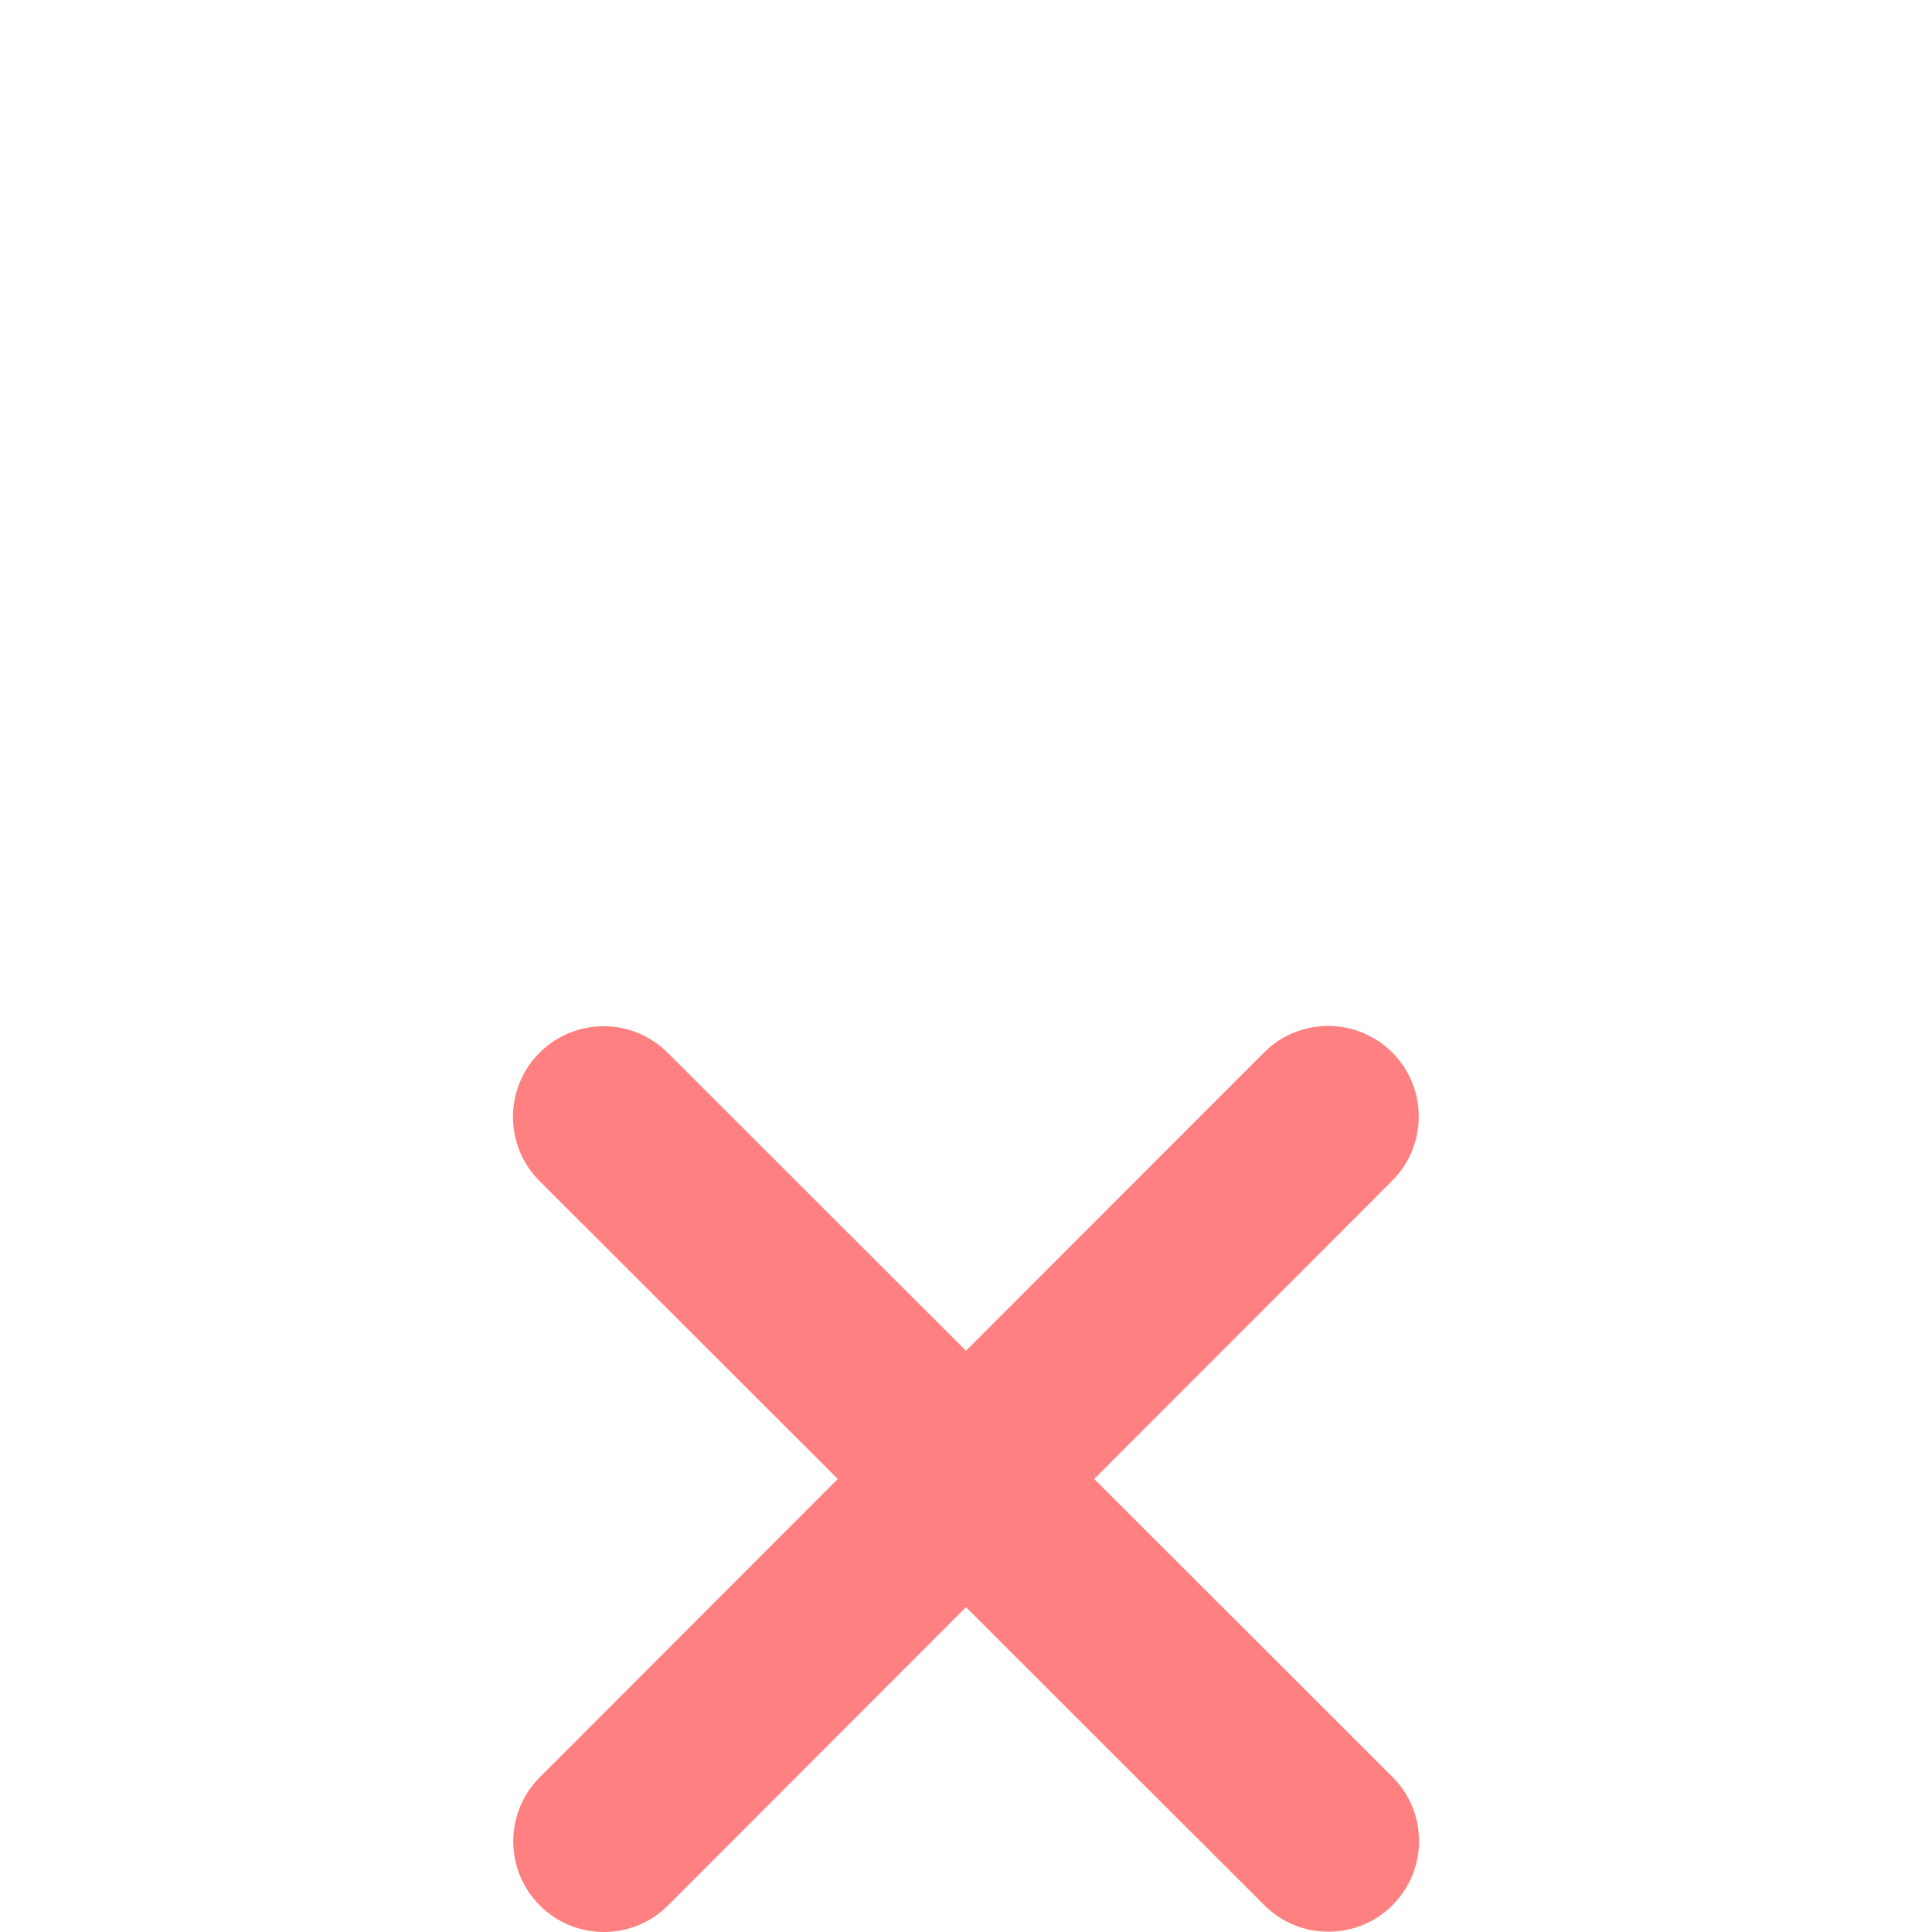
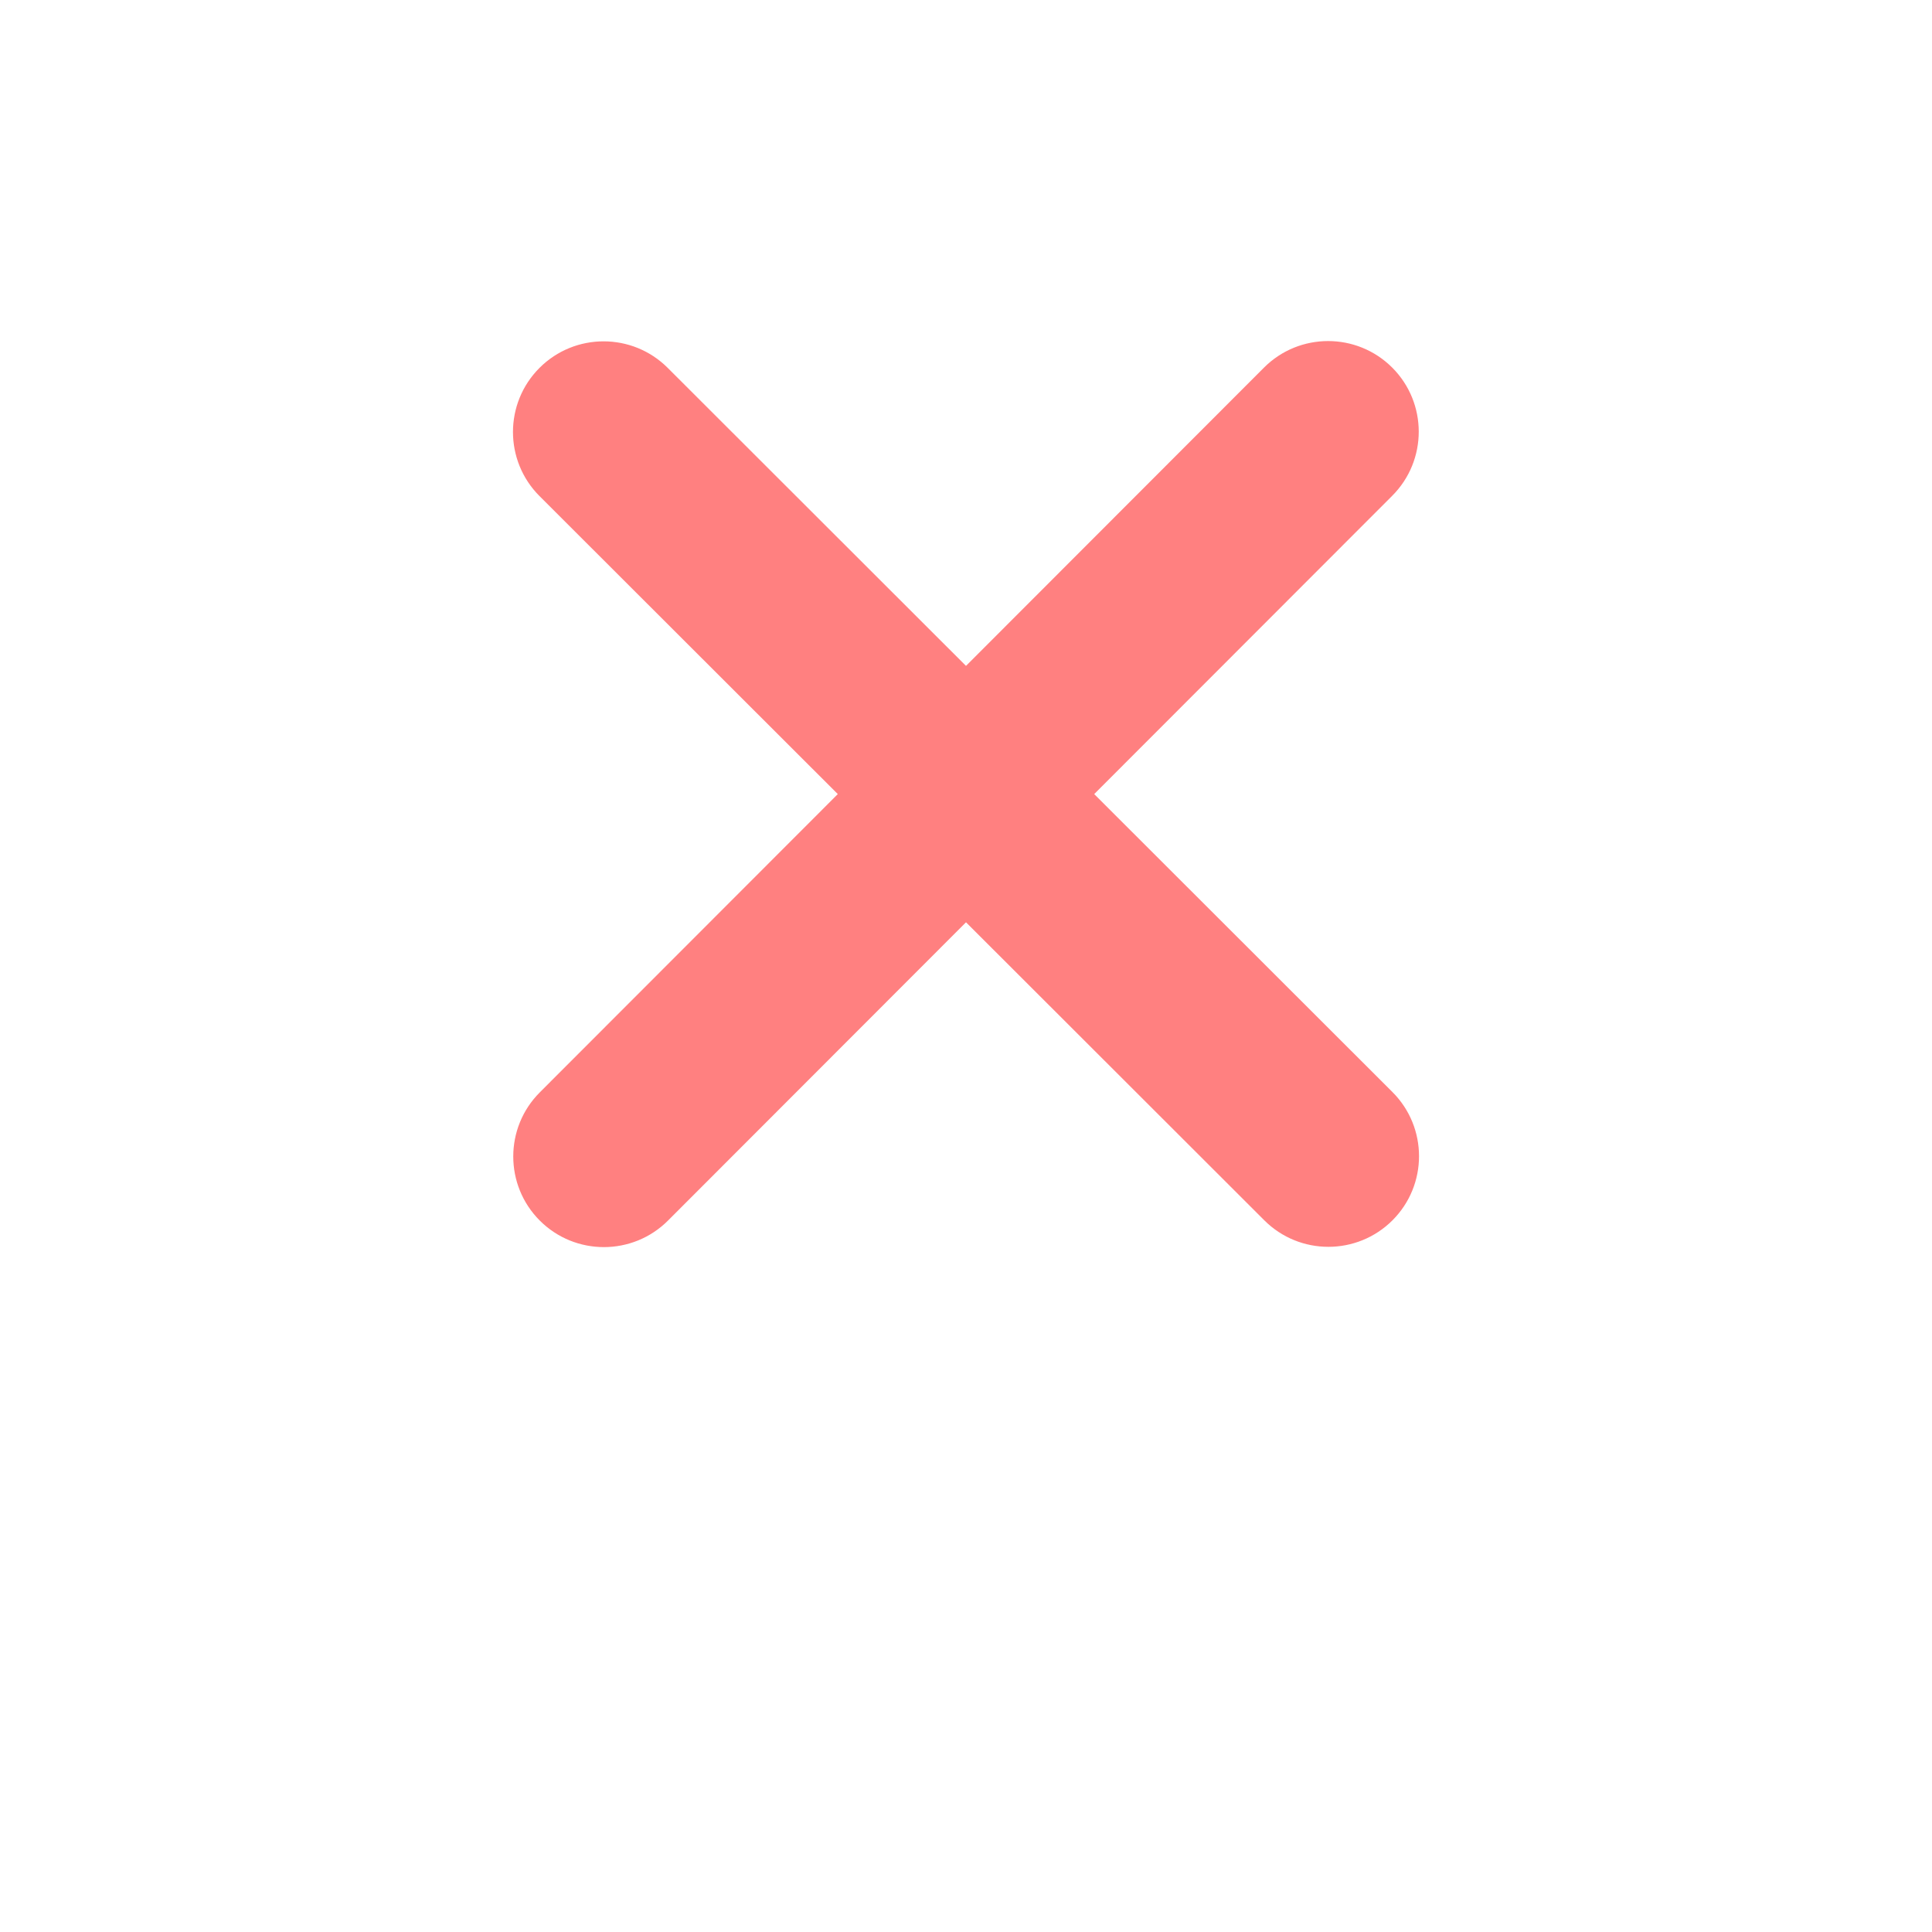
<svg xmlns="http://www.w3.org/2000/svg" viewBox="0 0 512 512" version="1.1" id="svg570" width="512" height="512">
  <defs id="defs574" />
-   <path d="m 368.95,312.894 c 9.375,-9.375 9.375,-24.6 0,-33.975 -9.375,-9.375 -24.6,-9.375 -33.975,0 l -78.975,79.05 -79.05,-78.975 c -9.375,-9.375 -24.6,-9.375 -33.975,0 -9.375,9.375 -9.375,24.6 0,33.975 l 79.05,78.975 -78.975,79.05 c -9.375,9.375 -9.375,24.6 0,33.975 9.375,9.375 24.6,9.375 33.975,0 l 78.975,-79.05 79.05,78.975 c 9.375,9.375 24.6,9.375 33.975,0 9.375,-9.375 9.375,-24.6 0,-33.975 l -79.05,-78.975 z" id="path568" style="fill:#ff8080;stroke-width:0.75" />
+   <path d="m 368.95,131.391 c 9.375,-9.375 9.375,-24.6 0,-33.975 -9.375,-9.375 -24.6,-9.375 -33.975,0 L 256,176.466 176.95,97.491 c -9.375,-9.375 -24.6,-9.375 -33.975,0 -9.375,9.375 -9.375,24.6 0,33.975 l 79.05,78.975 -78.975,79.05 c -9.375,9.375 -9.375,24.6 0,33.975 9.375,9.375 24.6,9.375 33.975,0 l 78.975,-79.05 79.05,78.975 c 9.375,9.375 24.6,9.375 33.975,0 9.375,-9.375 9.375,-24.6 0,-33.975 l -79.05,-78.975 z" id="path568" style="fill:#ff8080;stroke-width:0.75" />
</svg>
